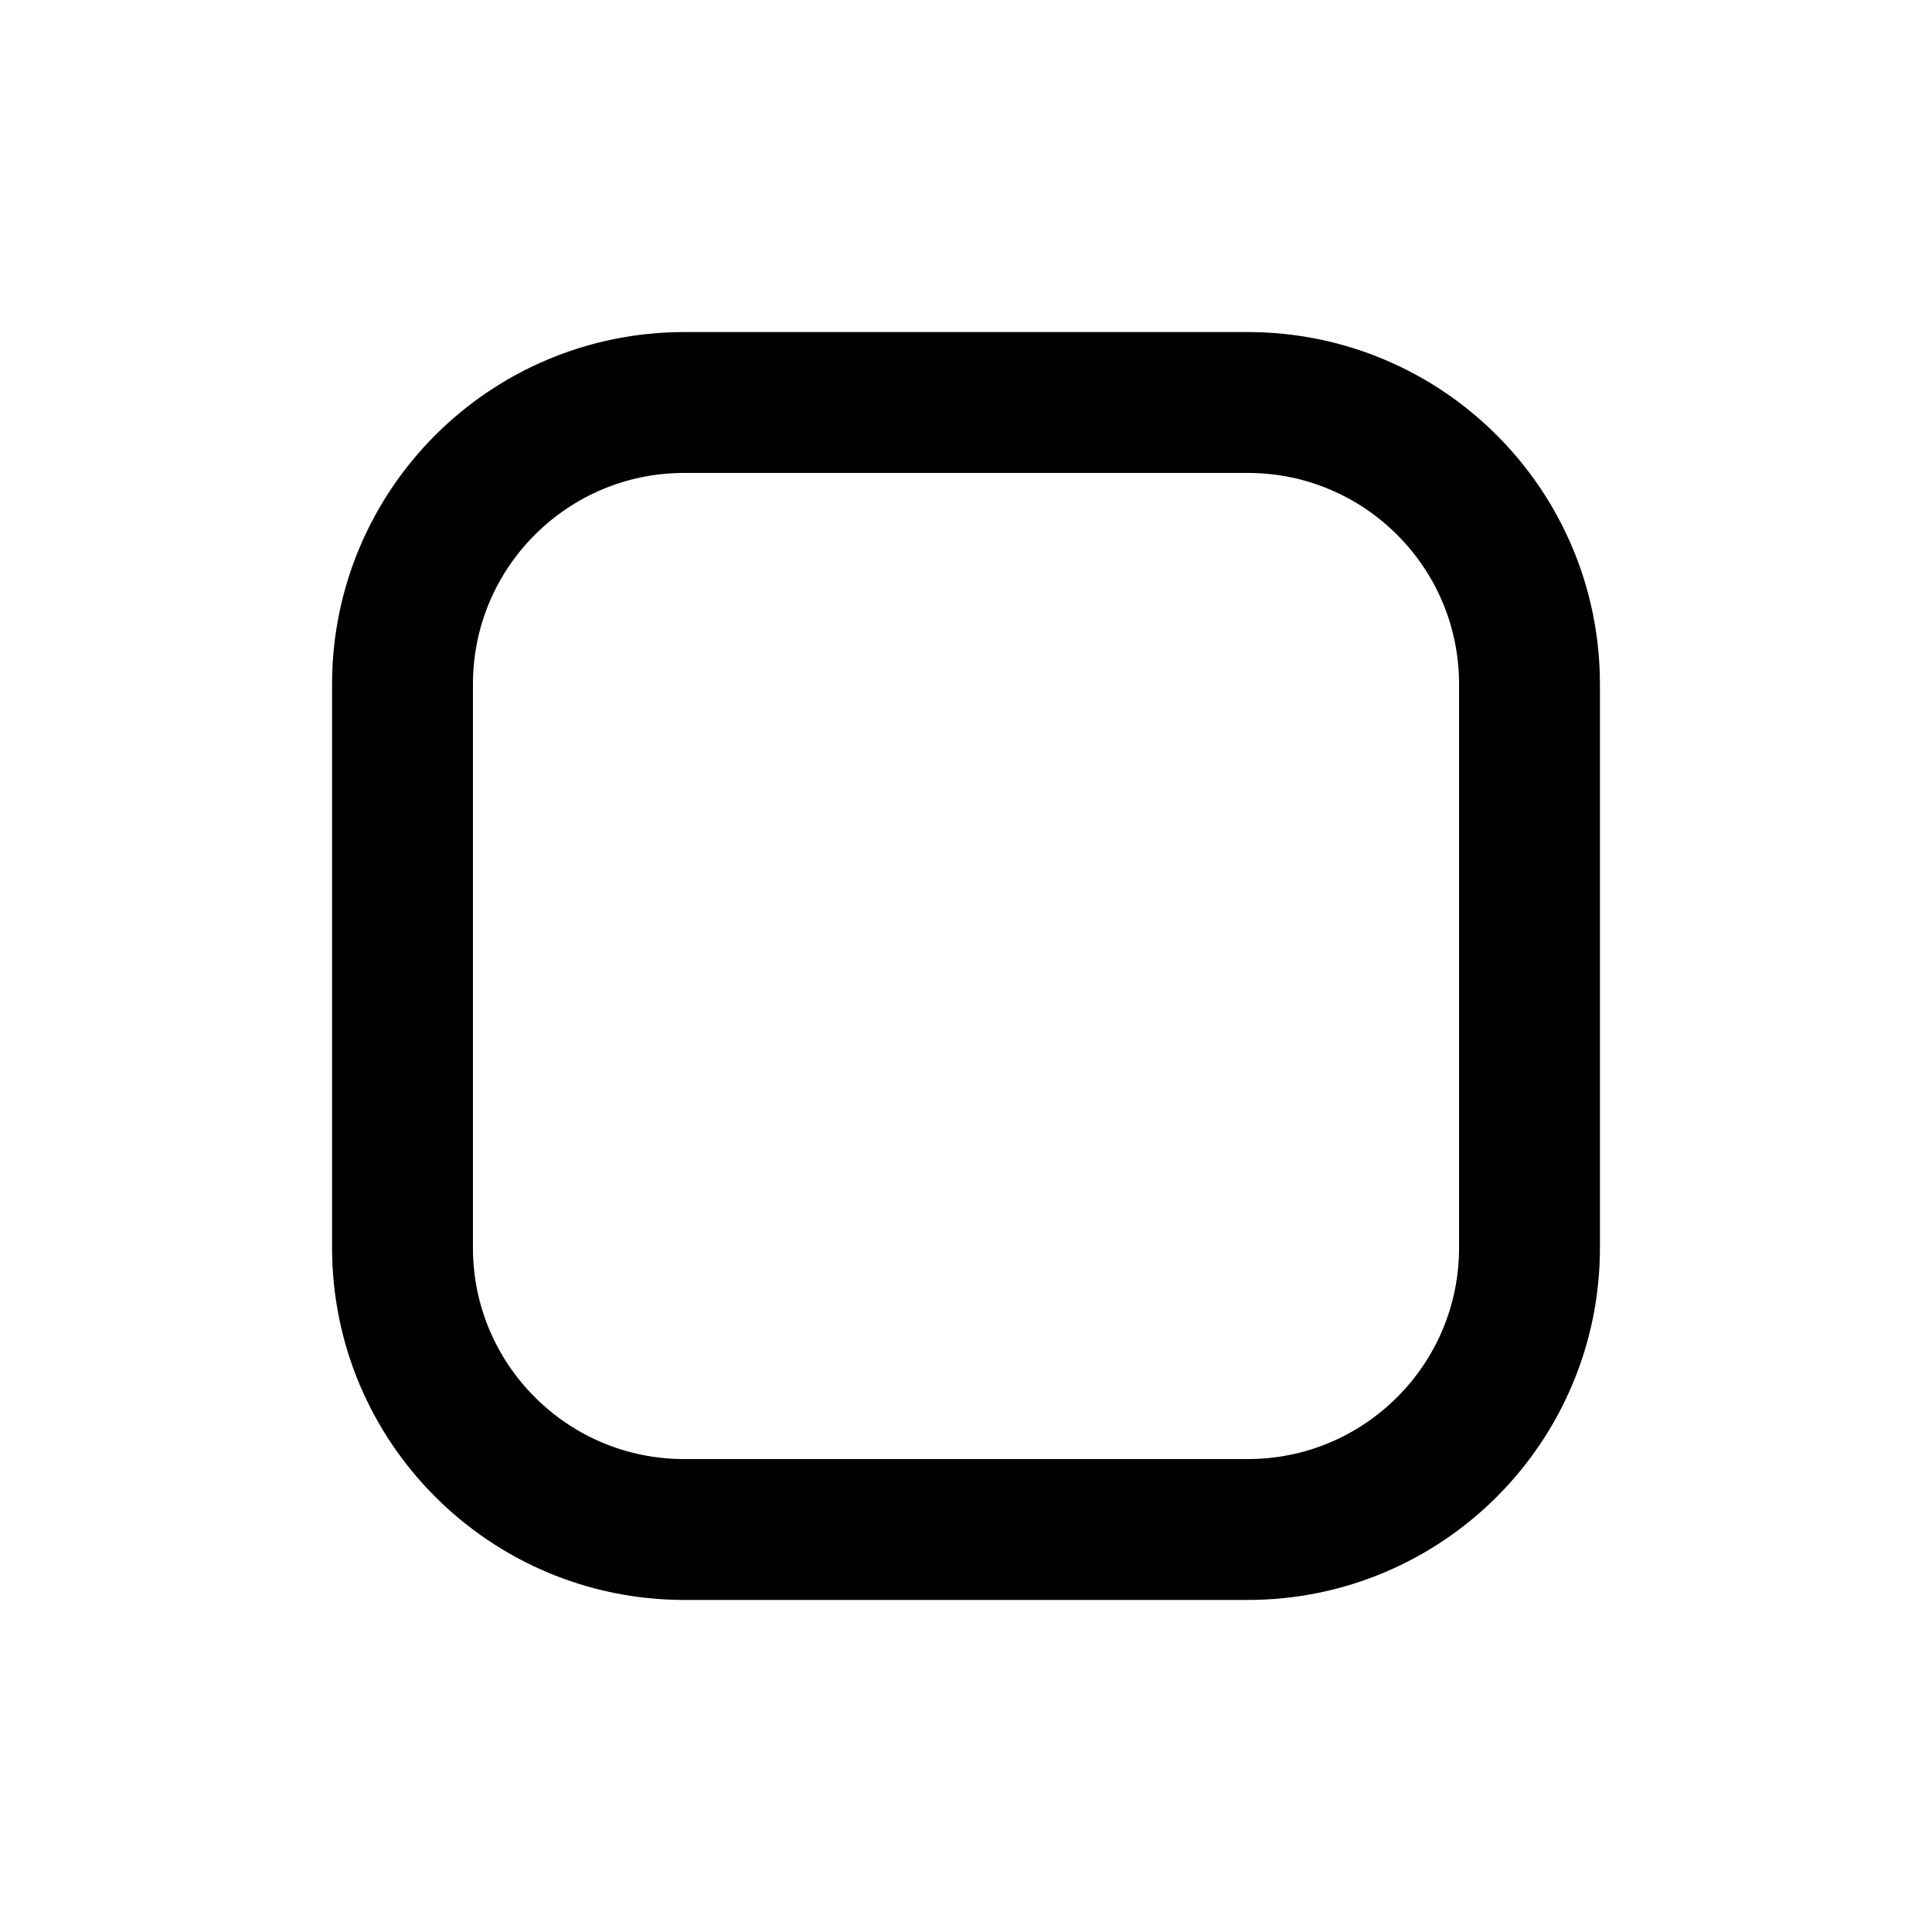
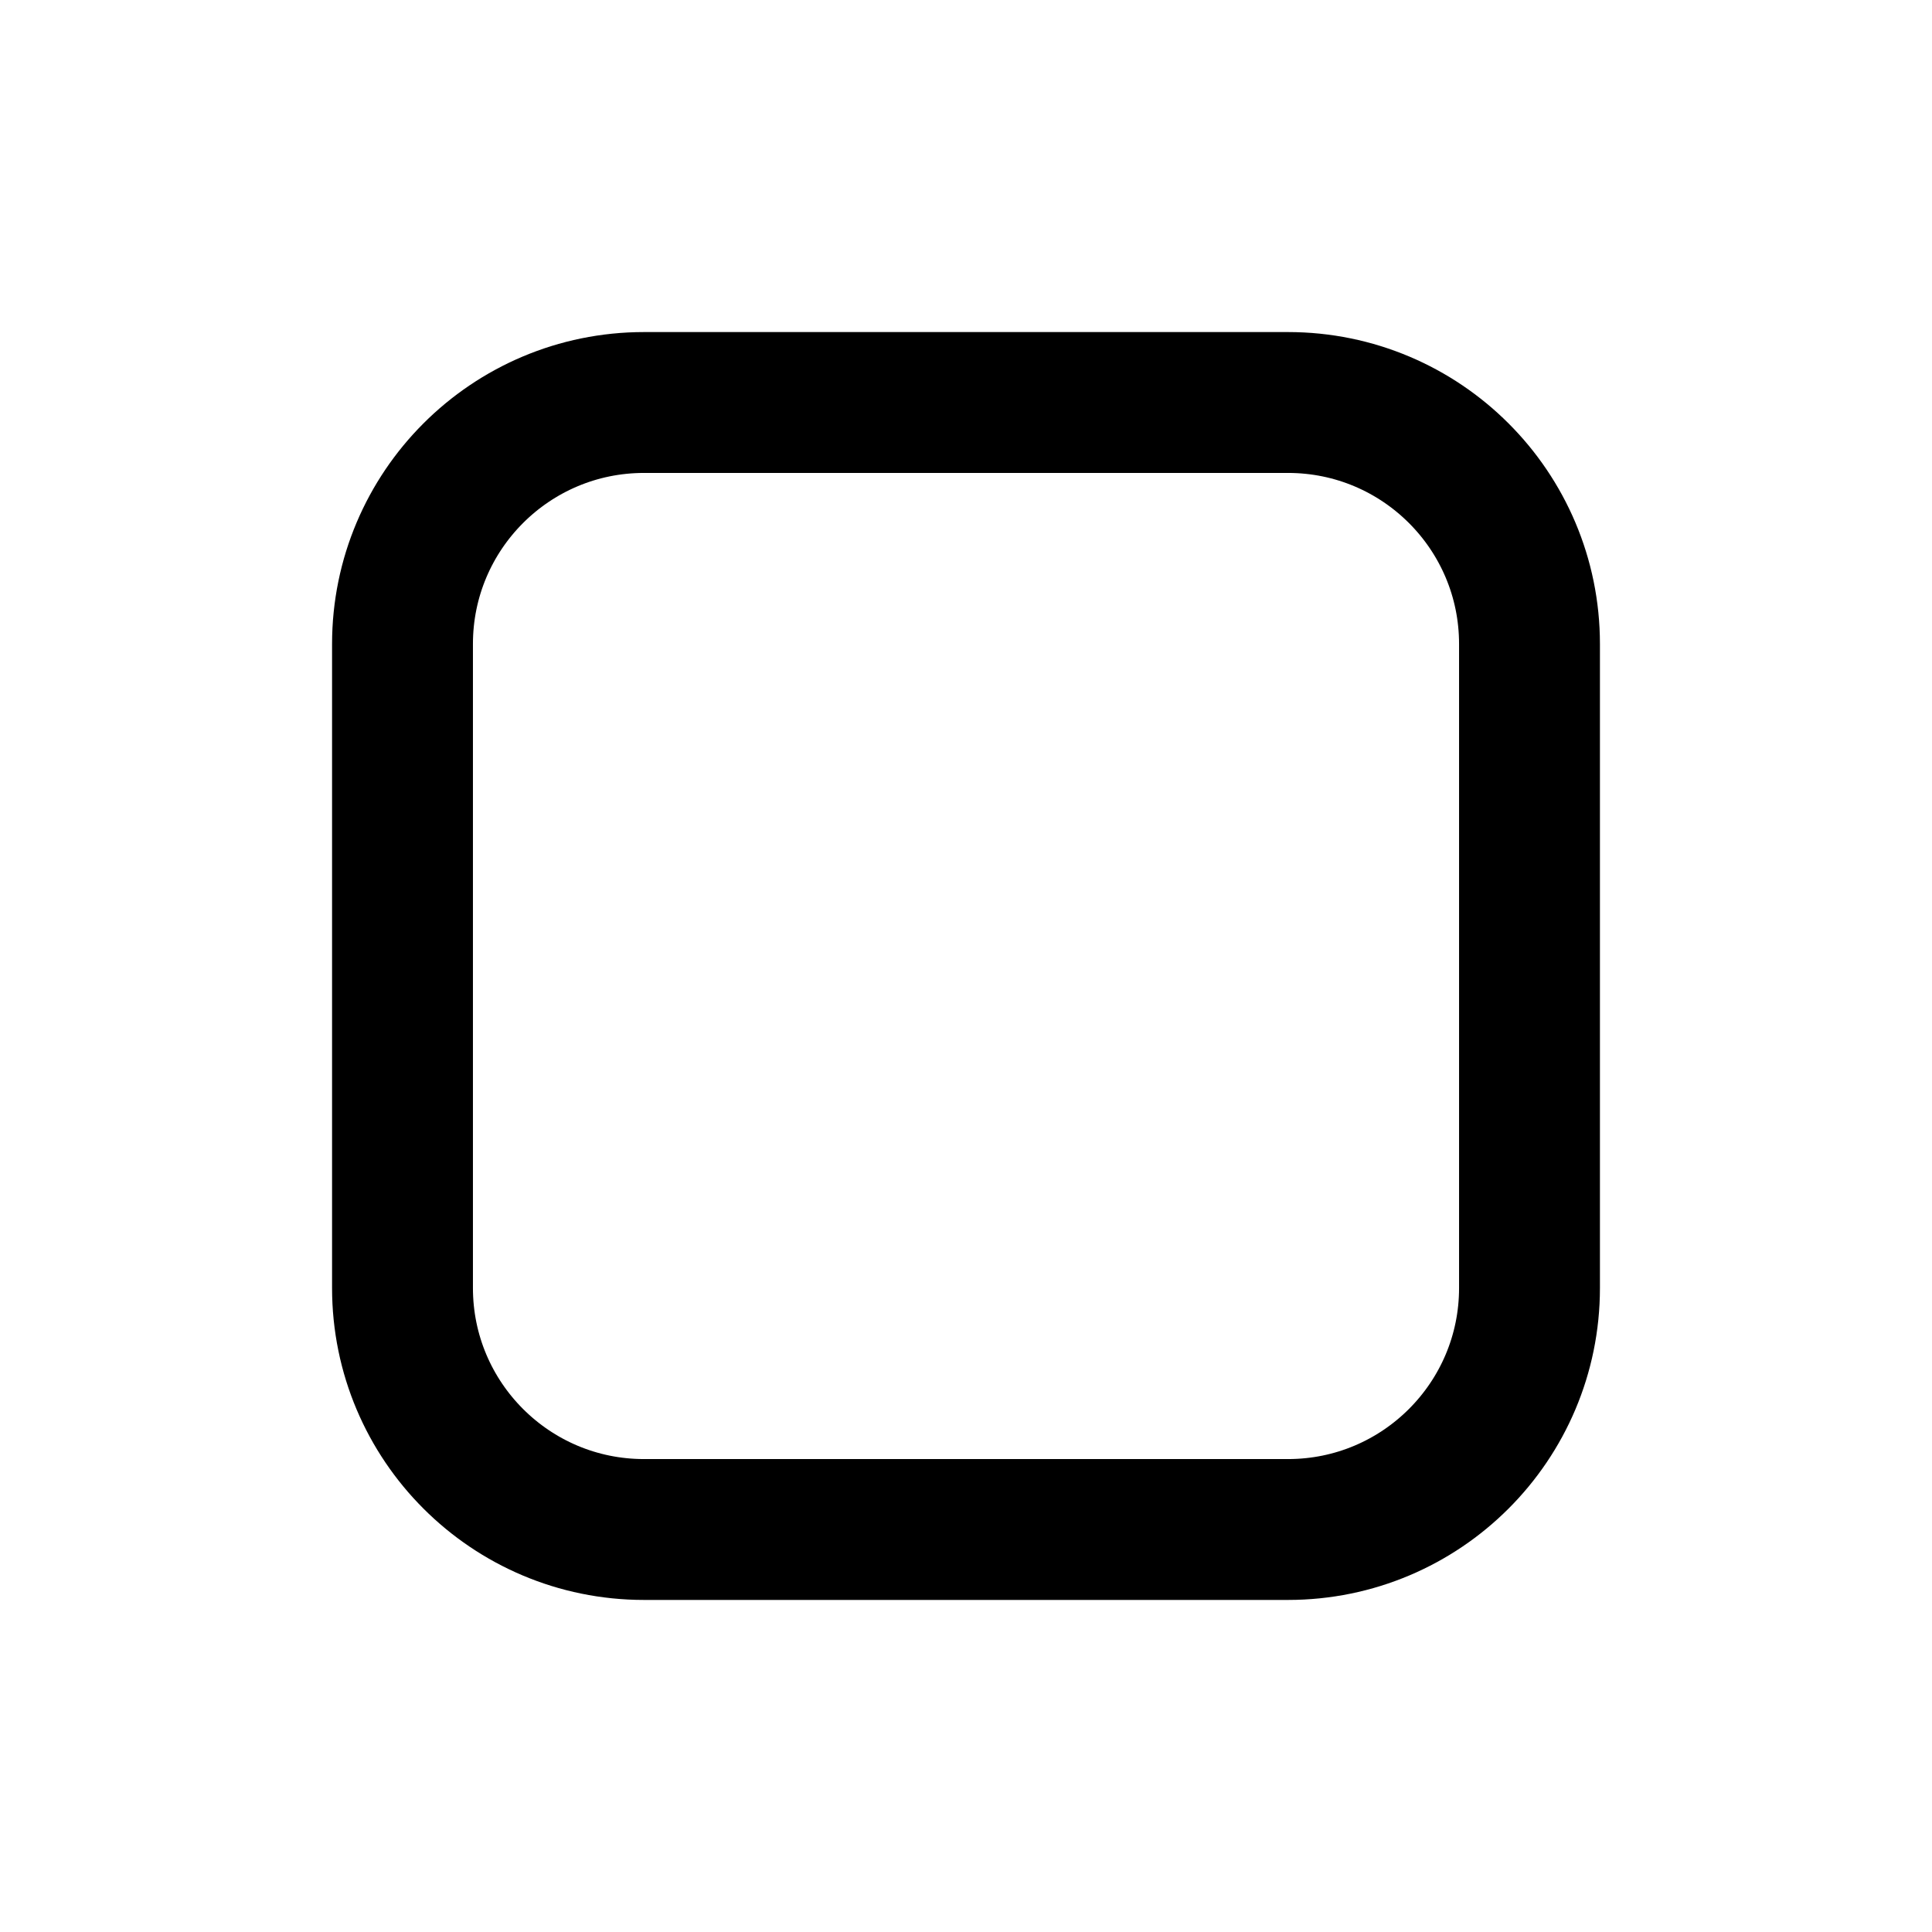
<svg xmlns="http://www.w3.org/2000/svg" viewBox="0 0 24 24" fill="none" stroke="currentColor" stroke-width="1.75" stroke-linecap="round" stroke-linejoin="round">
-   <path d="M5 8.5 A3.5 3.5 0 0 1 8.5 5 L15.5 5 A3.5 3.5 0 0 1 19 8.5 L19 15.5 A3.5 3.5 0 0 1 15.5 19 L8.5 19 A3.5 3.5 0 0 1 5 15.5 Z" />
+   <path d="M5 8 A3 3 0 0 1 8 5 L16 5 A3 3 0 0 1 19 8 L19 16 A3 3 0 0 1 16 19 L8 19 A3 3 0 0 1 5 16 Z" />
</svg>
